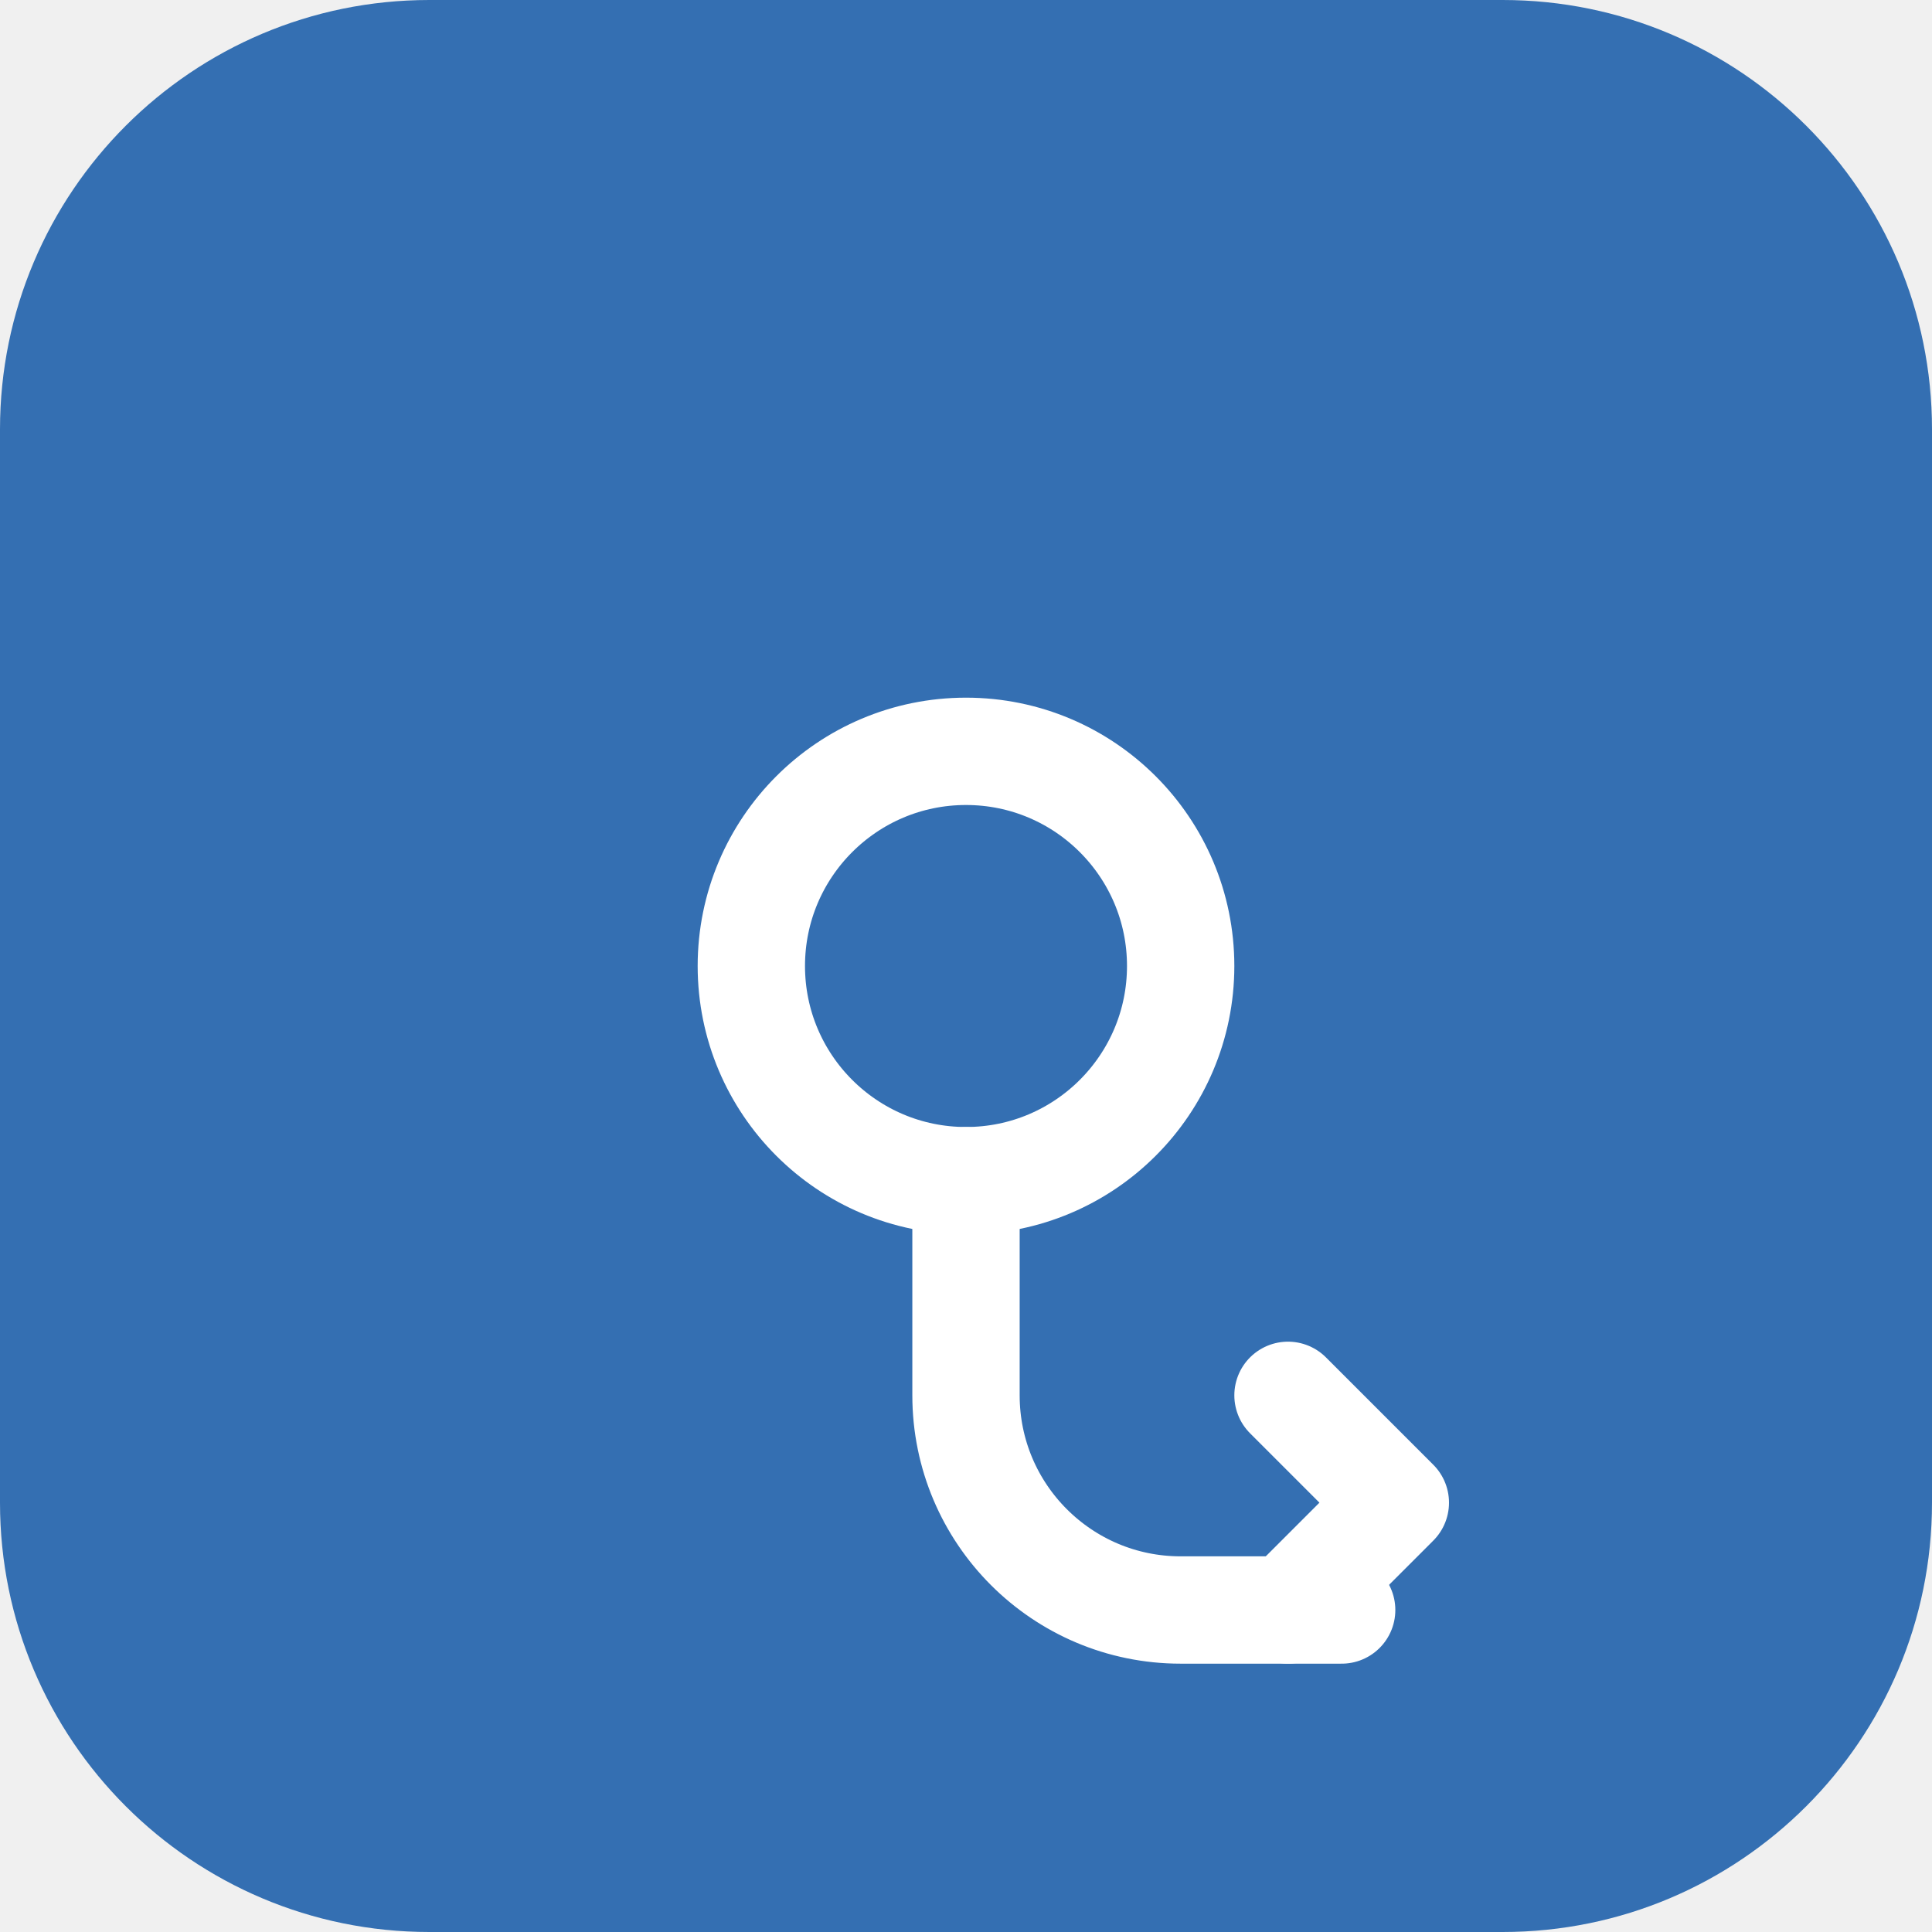
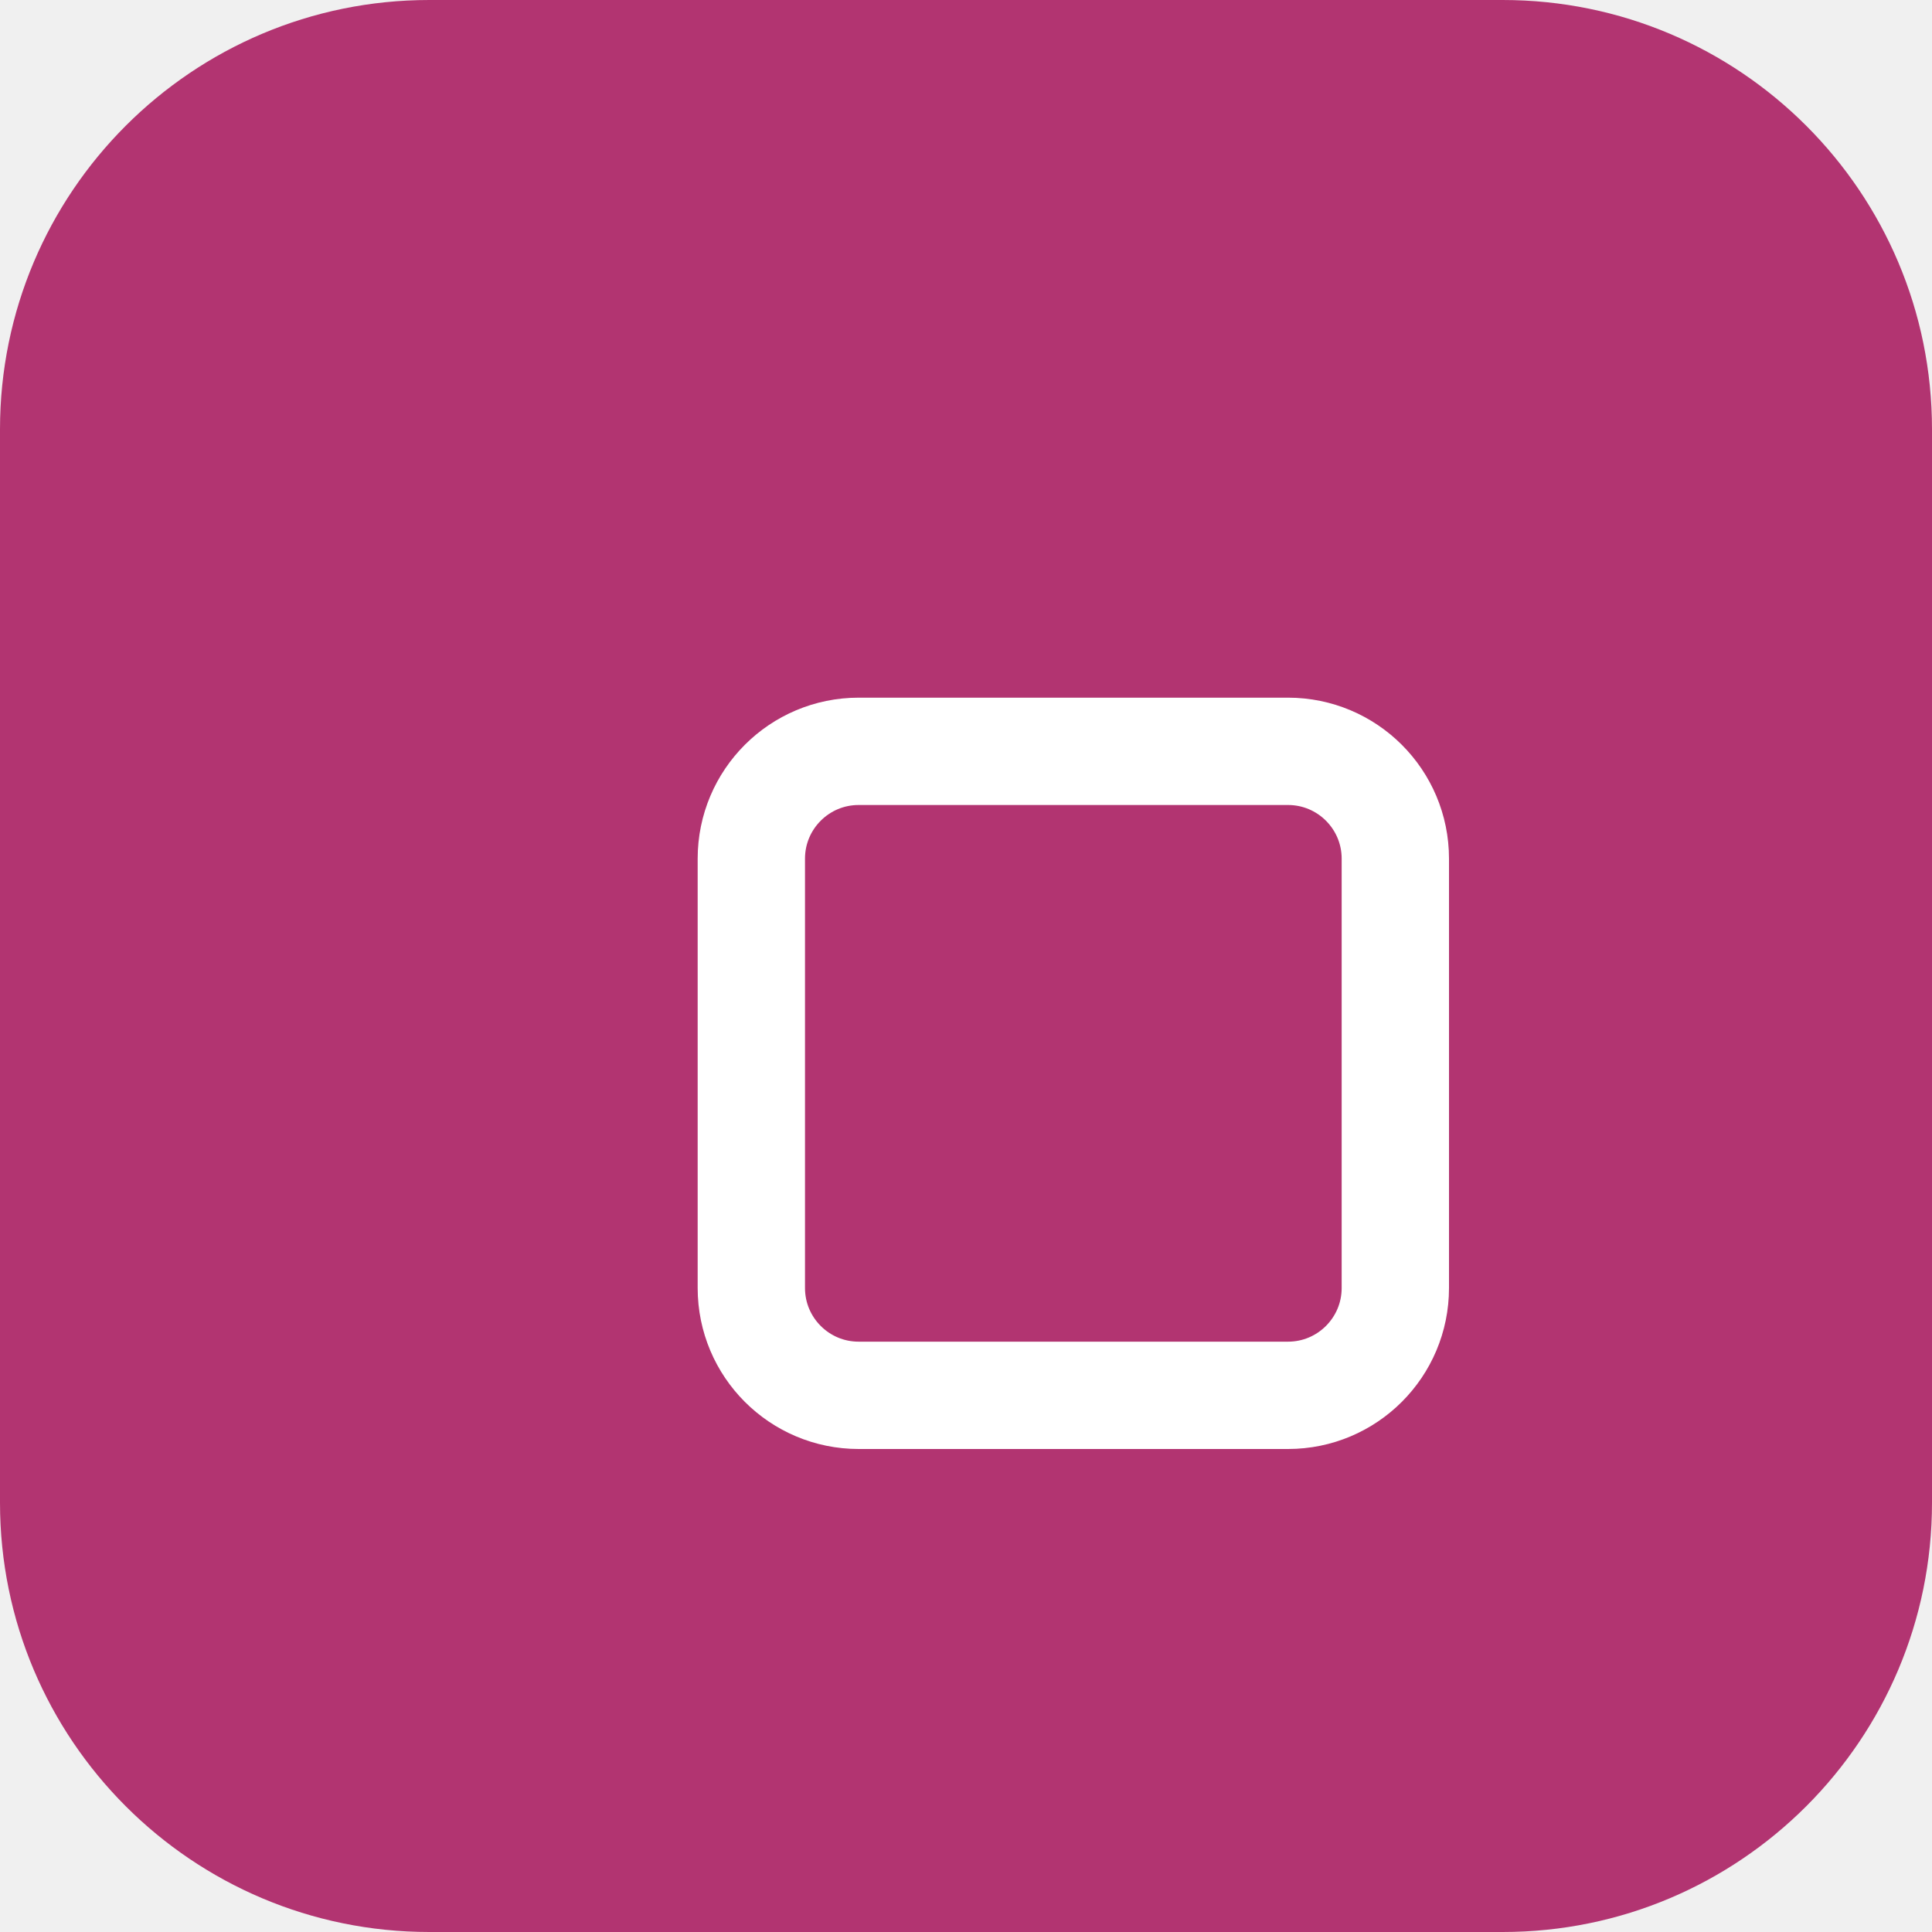
<svg xmlns="http://www.w3.org/2000/svg" viewBox="0 0 36 36" role="img" aria-label="commit-policy plugin logo">
-   <rect x="0" y="0" width="36" height="36" rx="8" fill="hsl(212 55% 45%)" />
+   <rect x="0" y="0" width="36" height="36" rx="8" fill="hsl(331 55% 45%)" />
  <g transform="translate(8 8)" stroke="#fff" stroke-width="2" fill="none" stroke-linecap="round" stroke-linejoin="round">
-     <circle cx="10" cy="10" r="4" />
-     <path d="M10 14v4a4 4 0 0 0 4 4h3" />
-     <path d="M16 22l2-2-2-2" />
+     <rect x="6" y="6" width="12" height="12" rx="2" />
  </g>
</svg>
